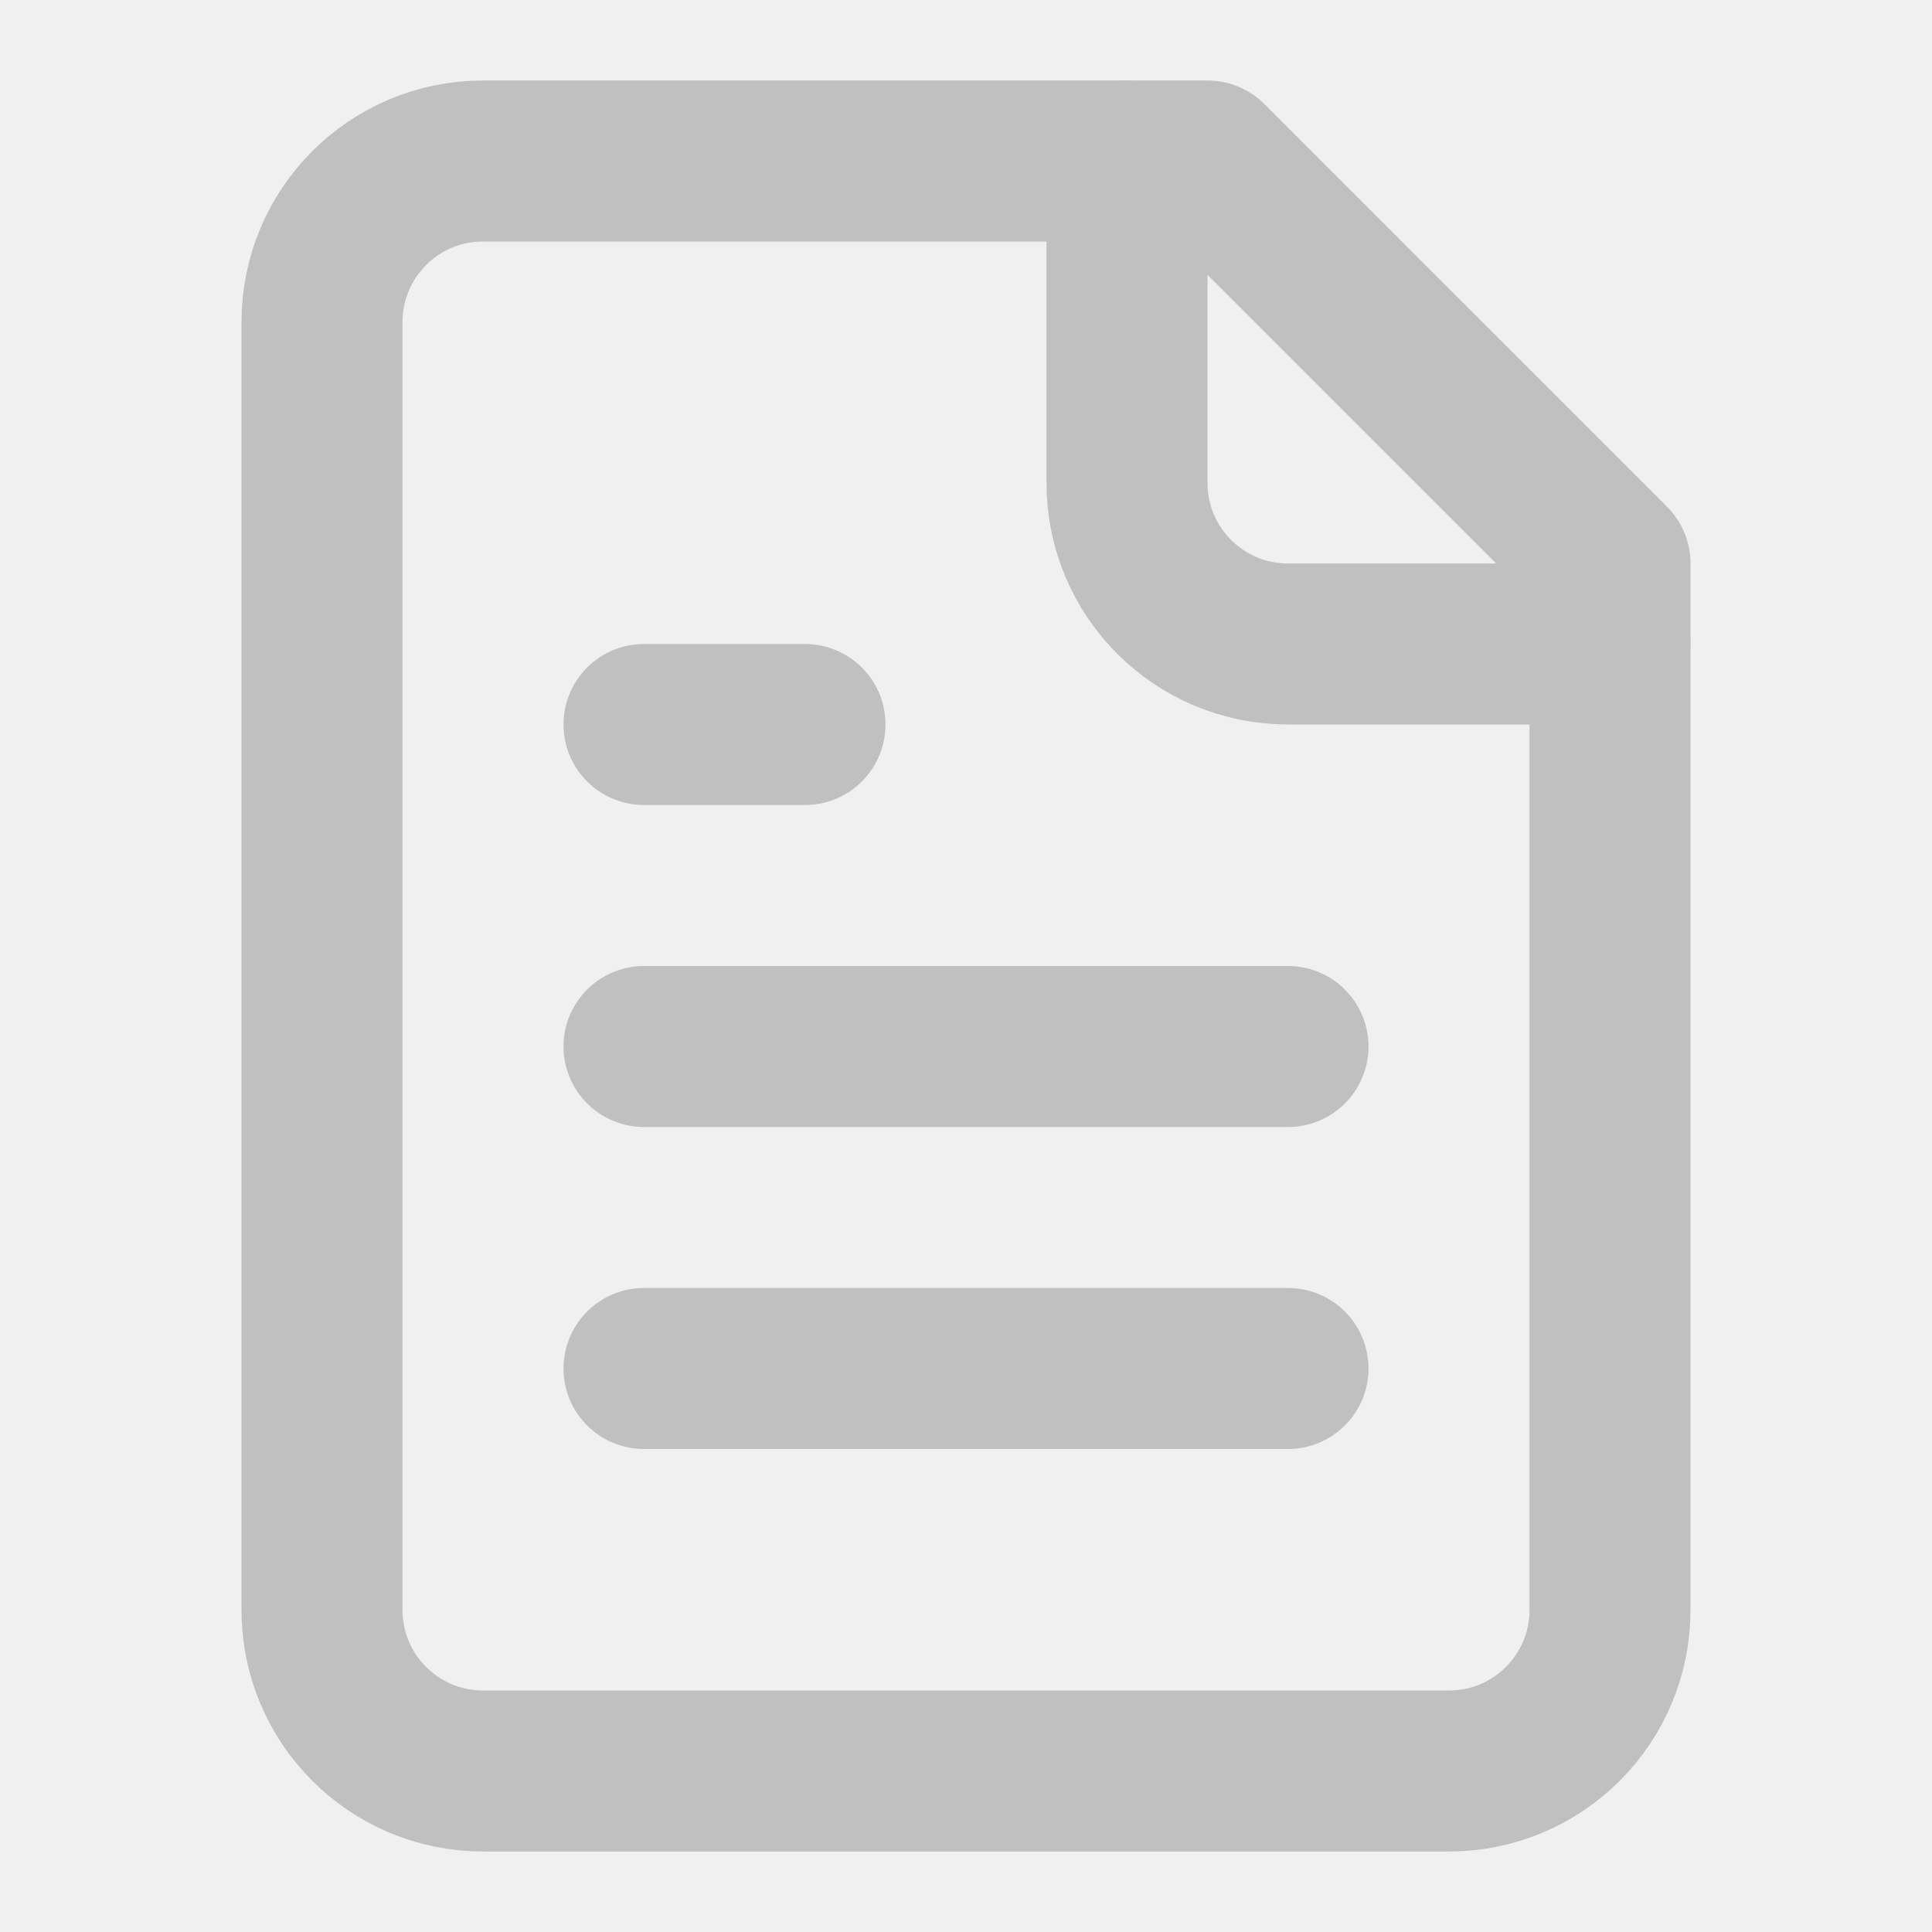
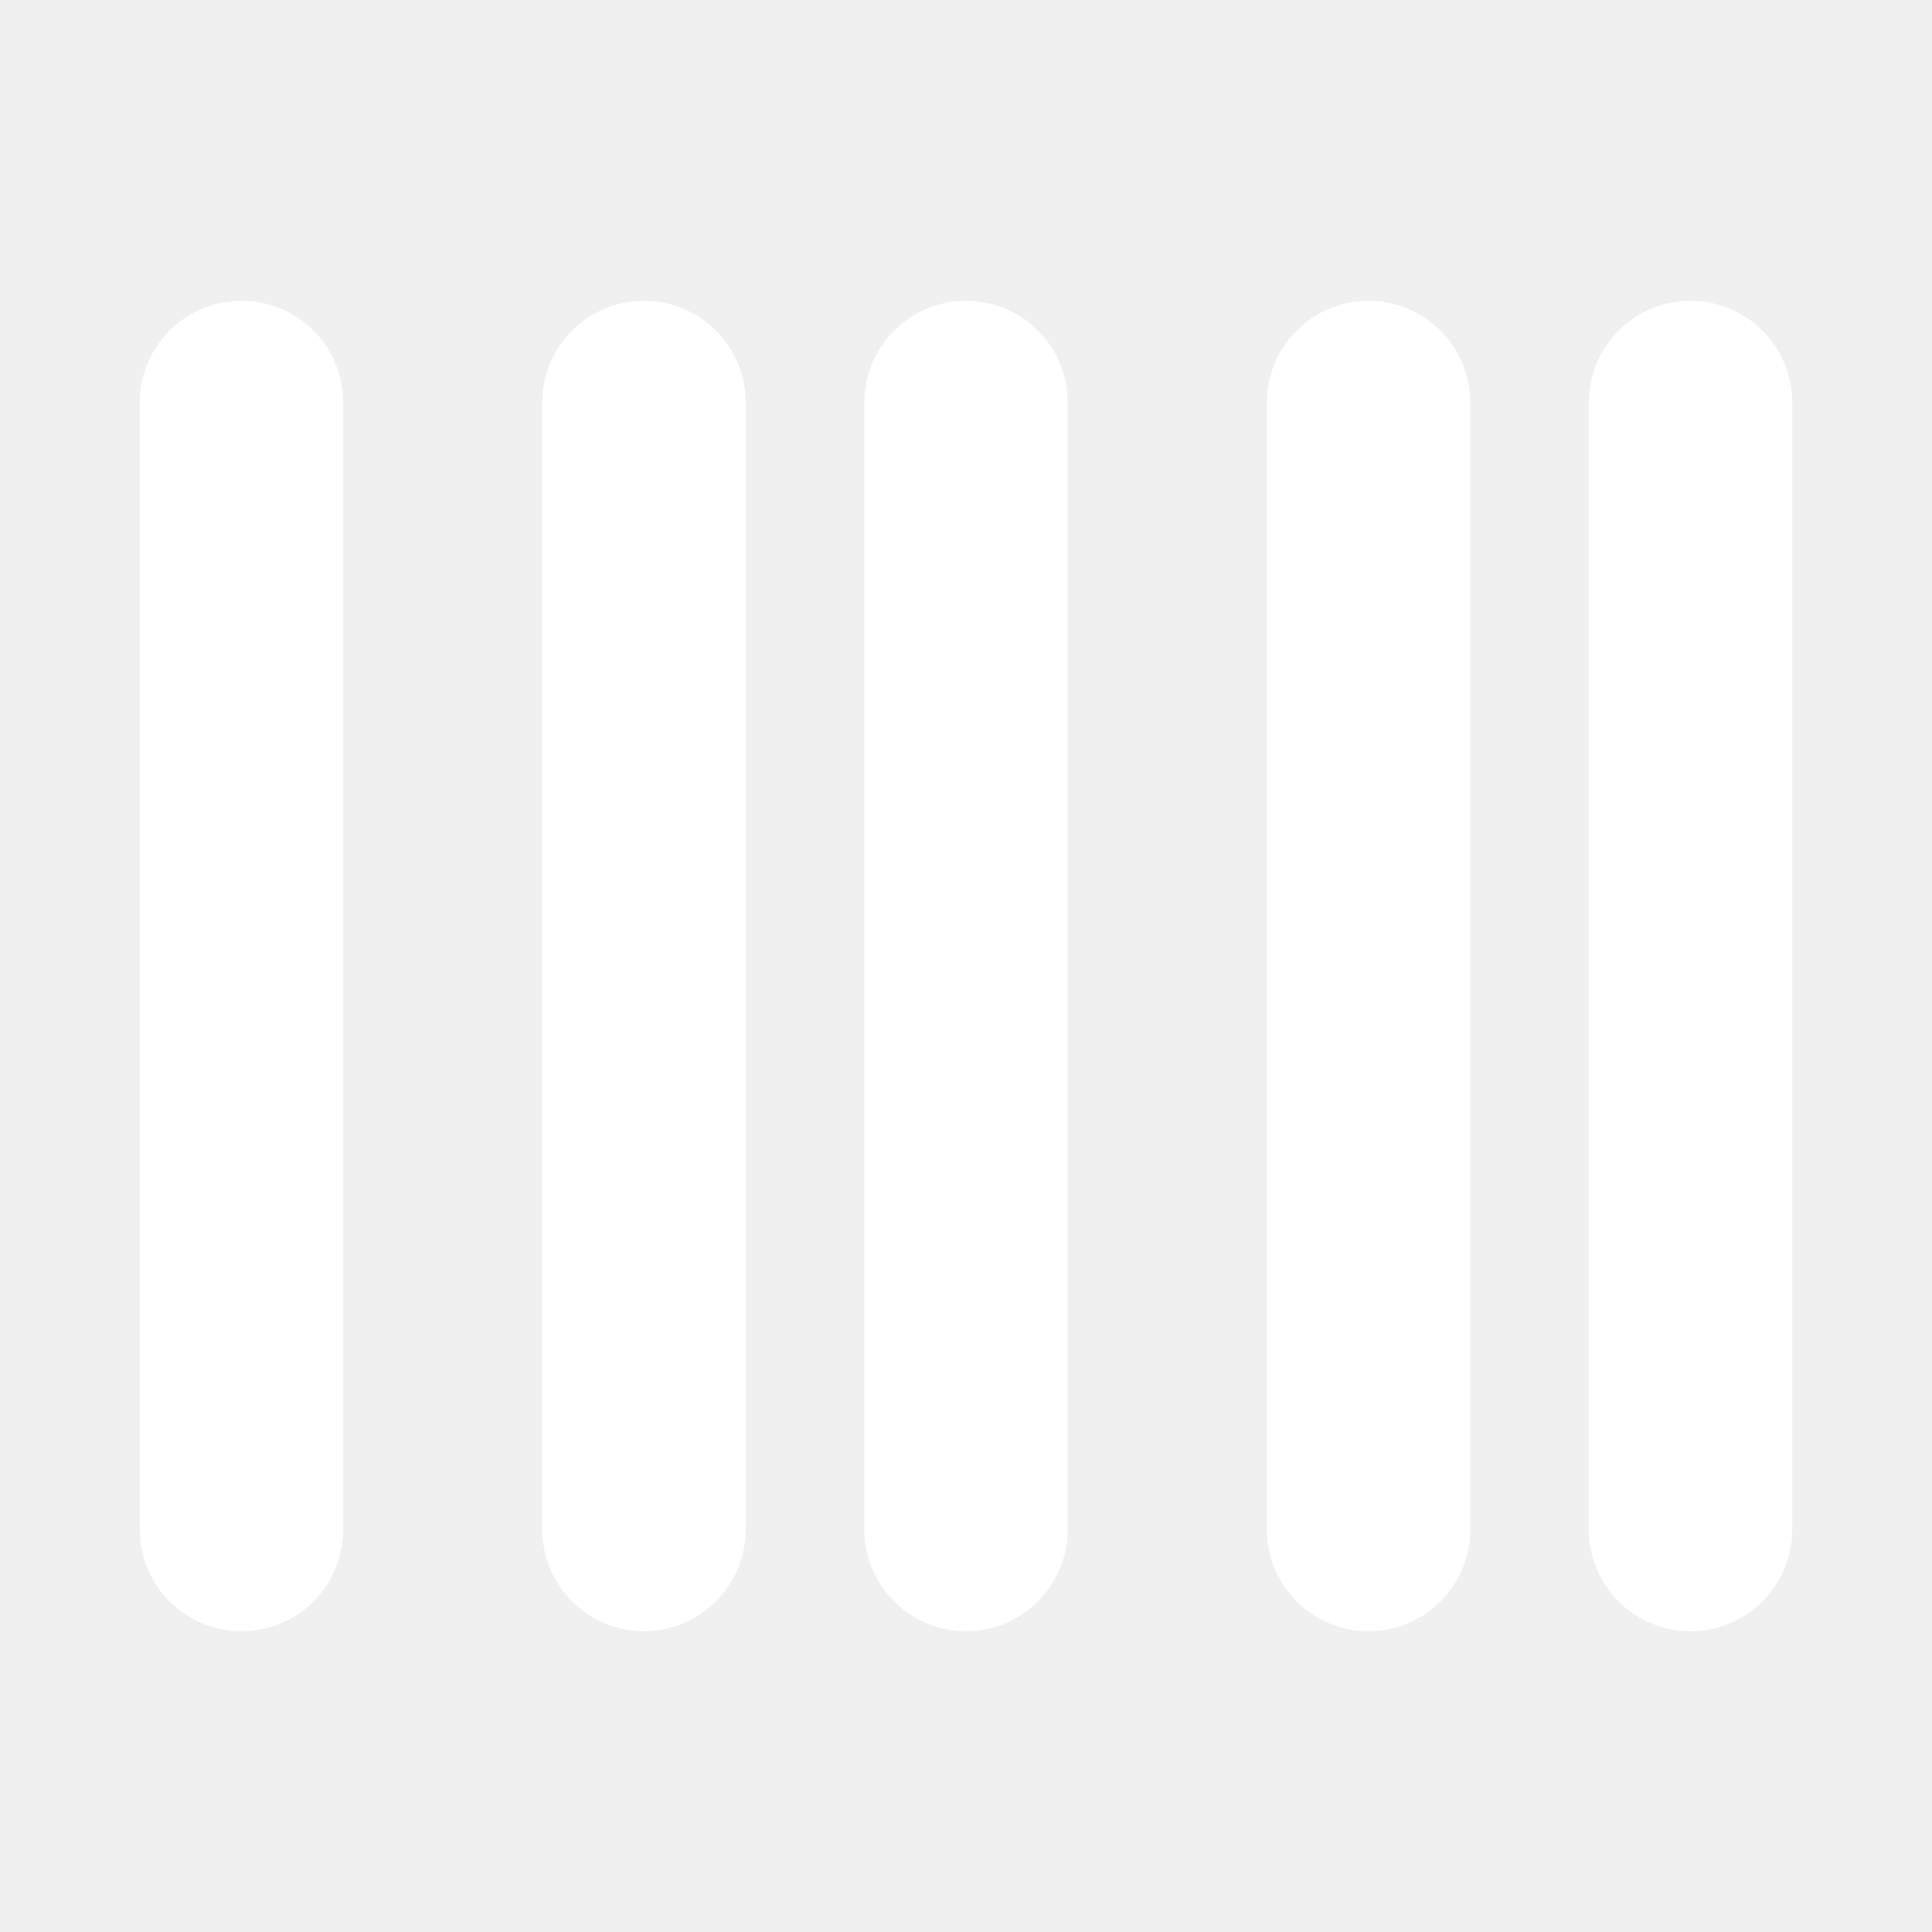
- <svg xmlns="http://www.w3.org/2000/svg" width="24" height="24" viewBox="0 0 24 24" fill="none" stroke="#C0C0C0" stroke-width="2" stroke-linecap="round" stroke-linejoin="round" class="lucide lucide-file-text-icon lucide-file-text">
-   <path d="M15 2H6a2 2 0 0 0-2 2v16a2 2 0 0 0 2 2h12a2 2 0 0 0 2-2V7Z" />
-   <path d="M14 2v4a2 2 0 0 0 2 2h4" />
-   <path d="M10 9H8" />
-   <path d="M16 13H8" />
-   <path d="M16 17H8" />
+ <svg xmlns="http://www.w3.org/2000/svg" width="19" height="19" viewBox="0 0 19 19" fill="none">
+   <path d="M2.375 3.958V15.042" stroke="white" stroke-width="2" stroke-linecap="round" stroke-linejoin="round" />
+   <path d="M6.333 3.958V15.042" stroke="white" stroke-width="2" stroke-linecap="round" stroke-linejoin="round" />
+   <path d="M9.5 3.958V15.042" stroke="white" stroke-width="2" stroke-linecap="round" stroke-linejoin="round" />
+   <path d="M13.459 3.958V15.042" stroke="white" stroke-width="2" stroke-linecap="round" stroke-linejoin="round" />
+   <path d="M16.625 3.958V15.042" stroke="white" stroke-width="2" stroke-linecap="round" stroke-linejoin="round" />
</svg>
